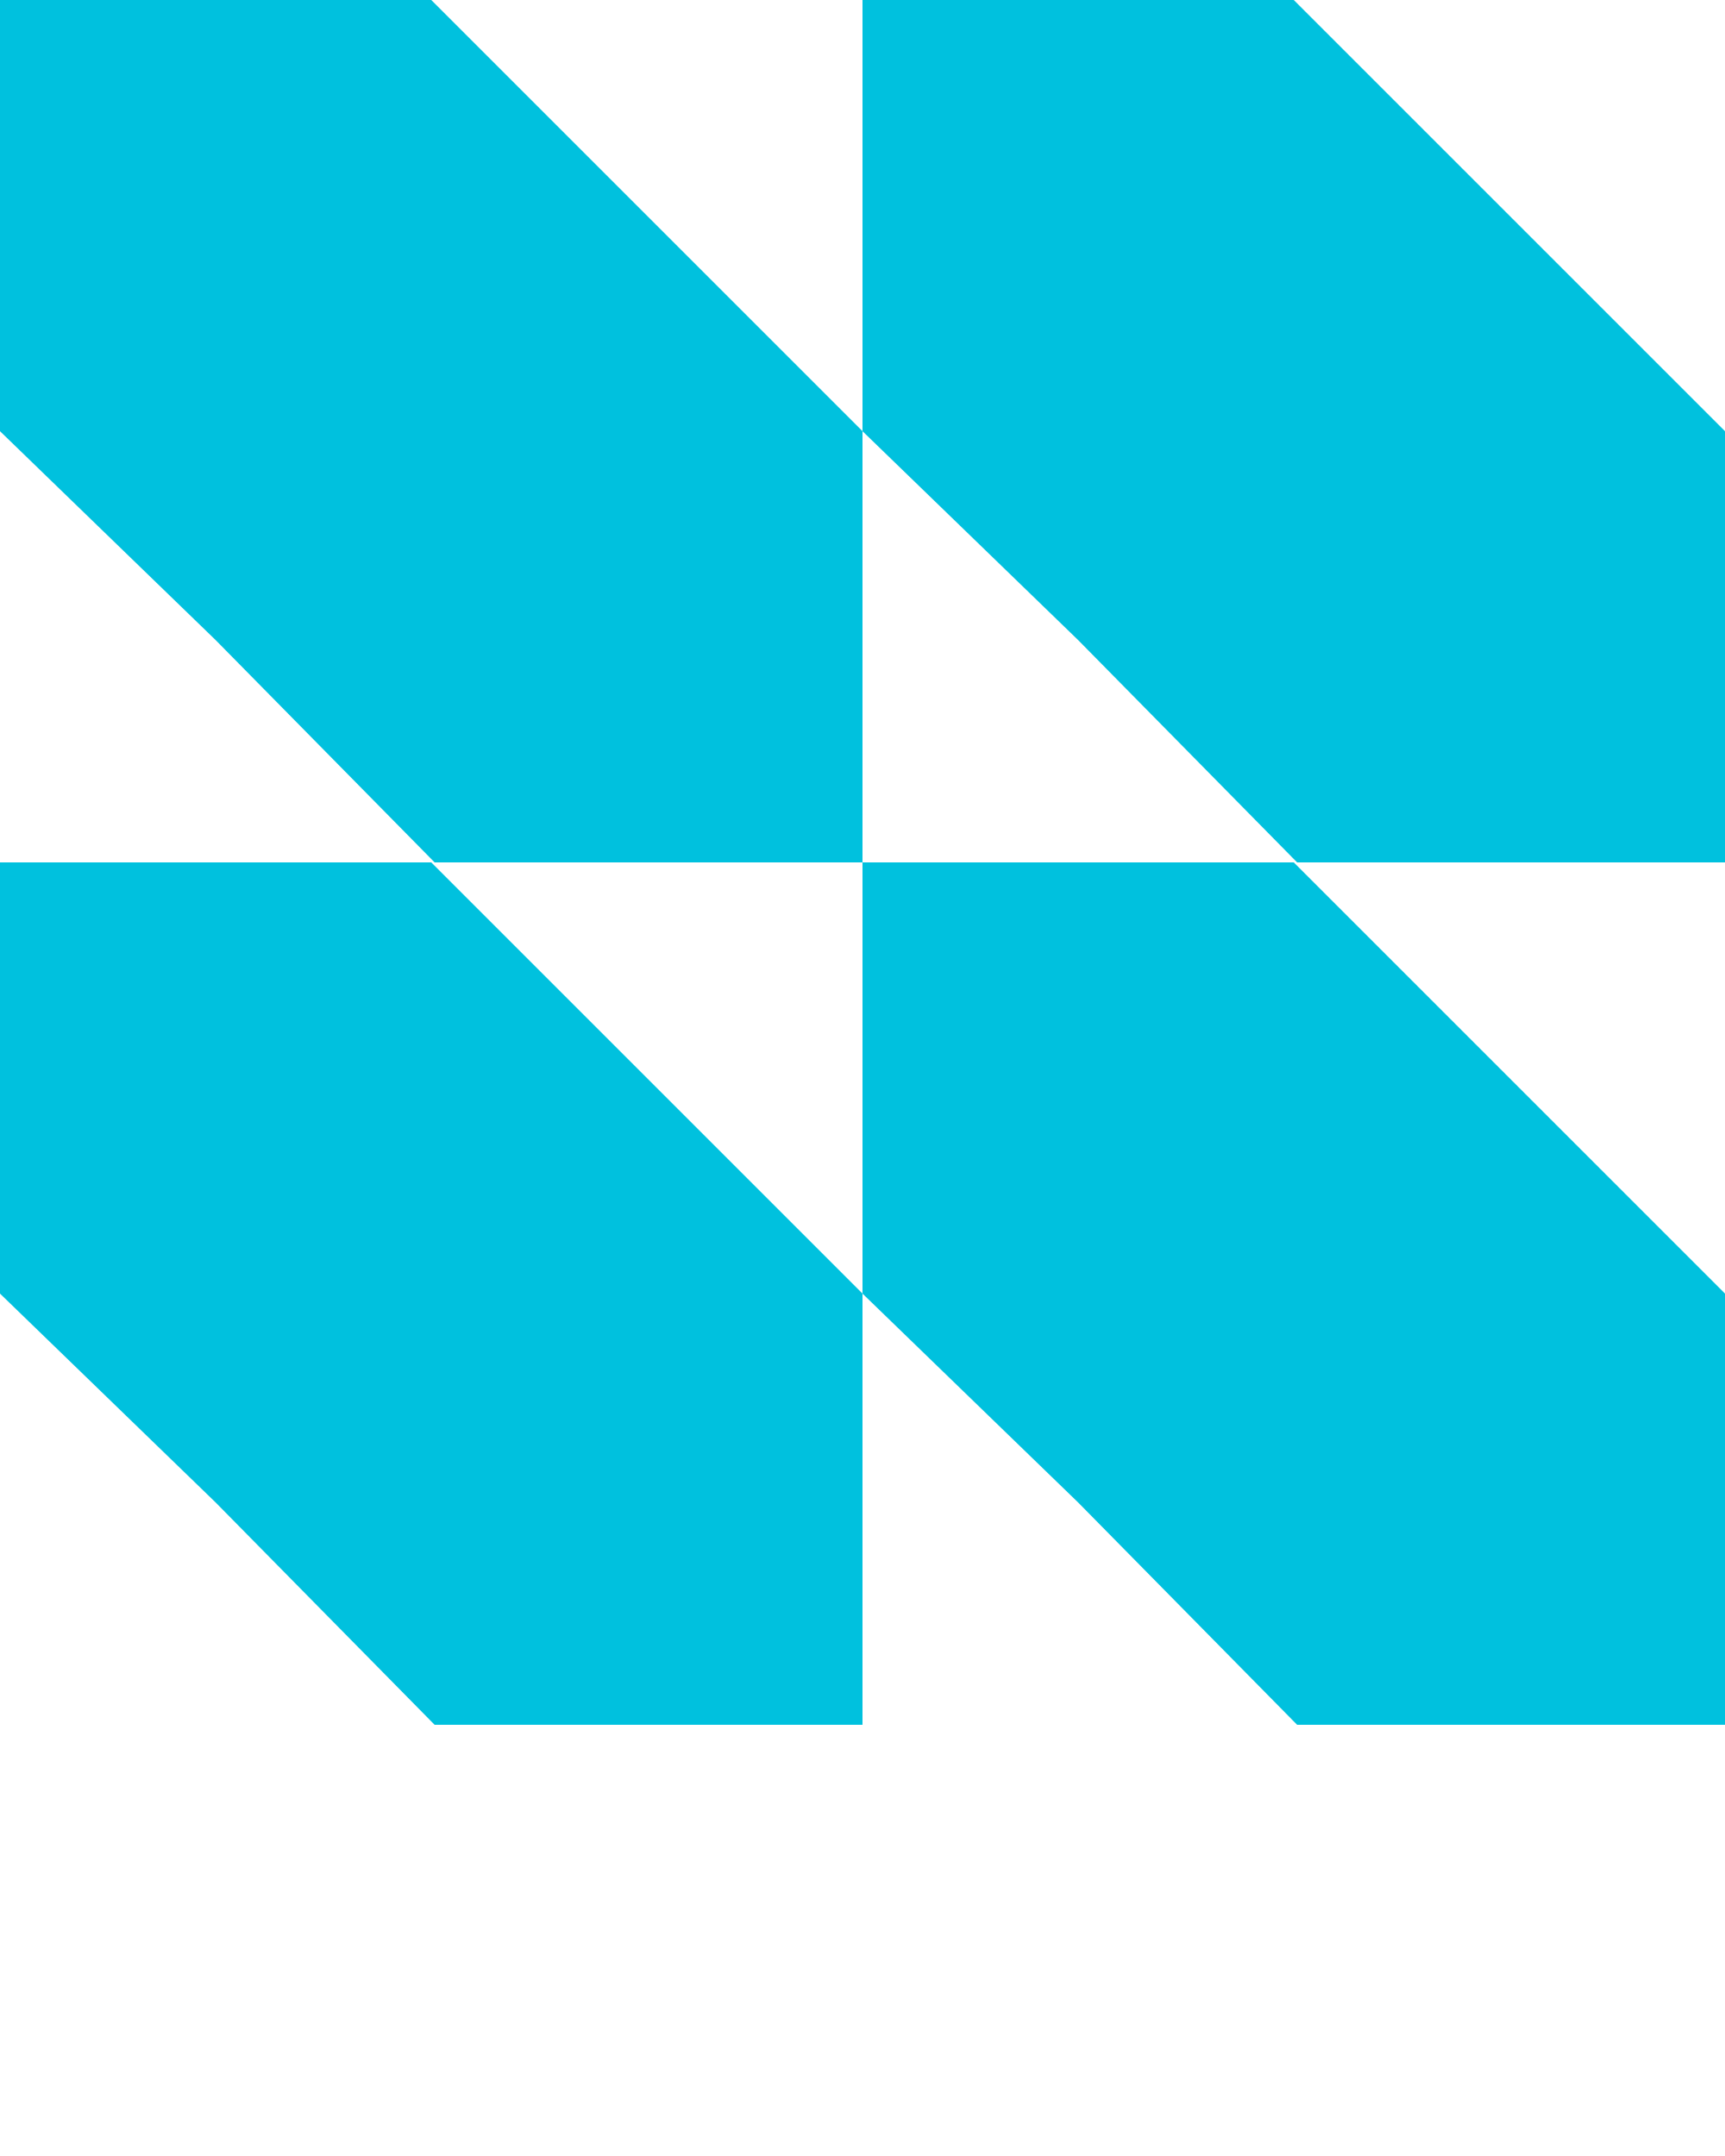
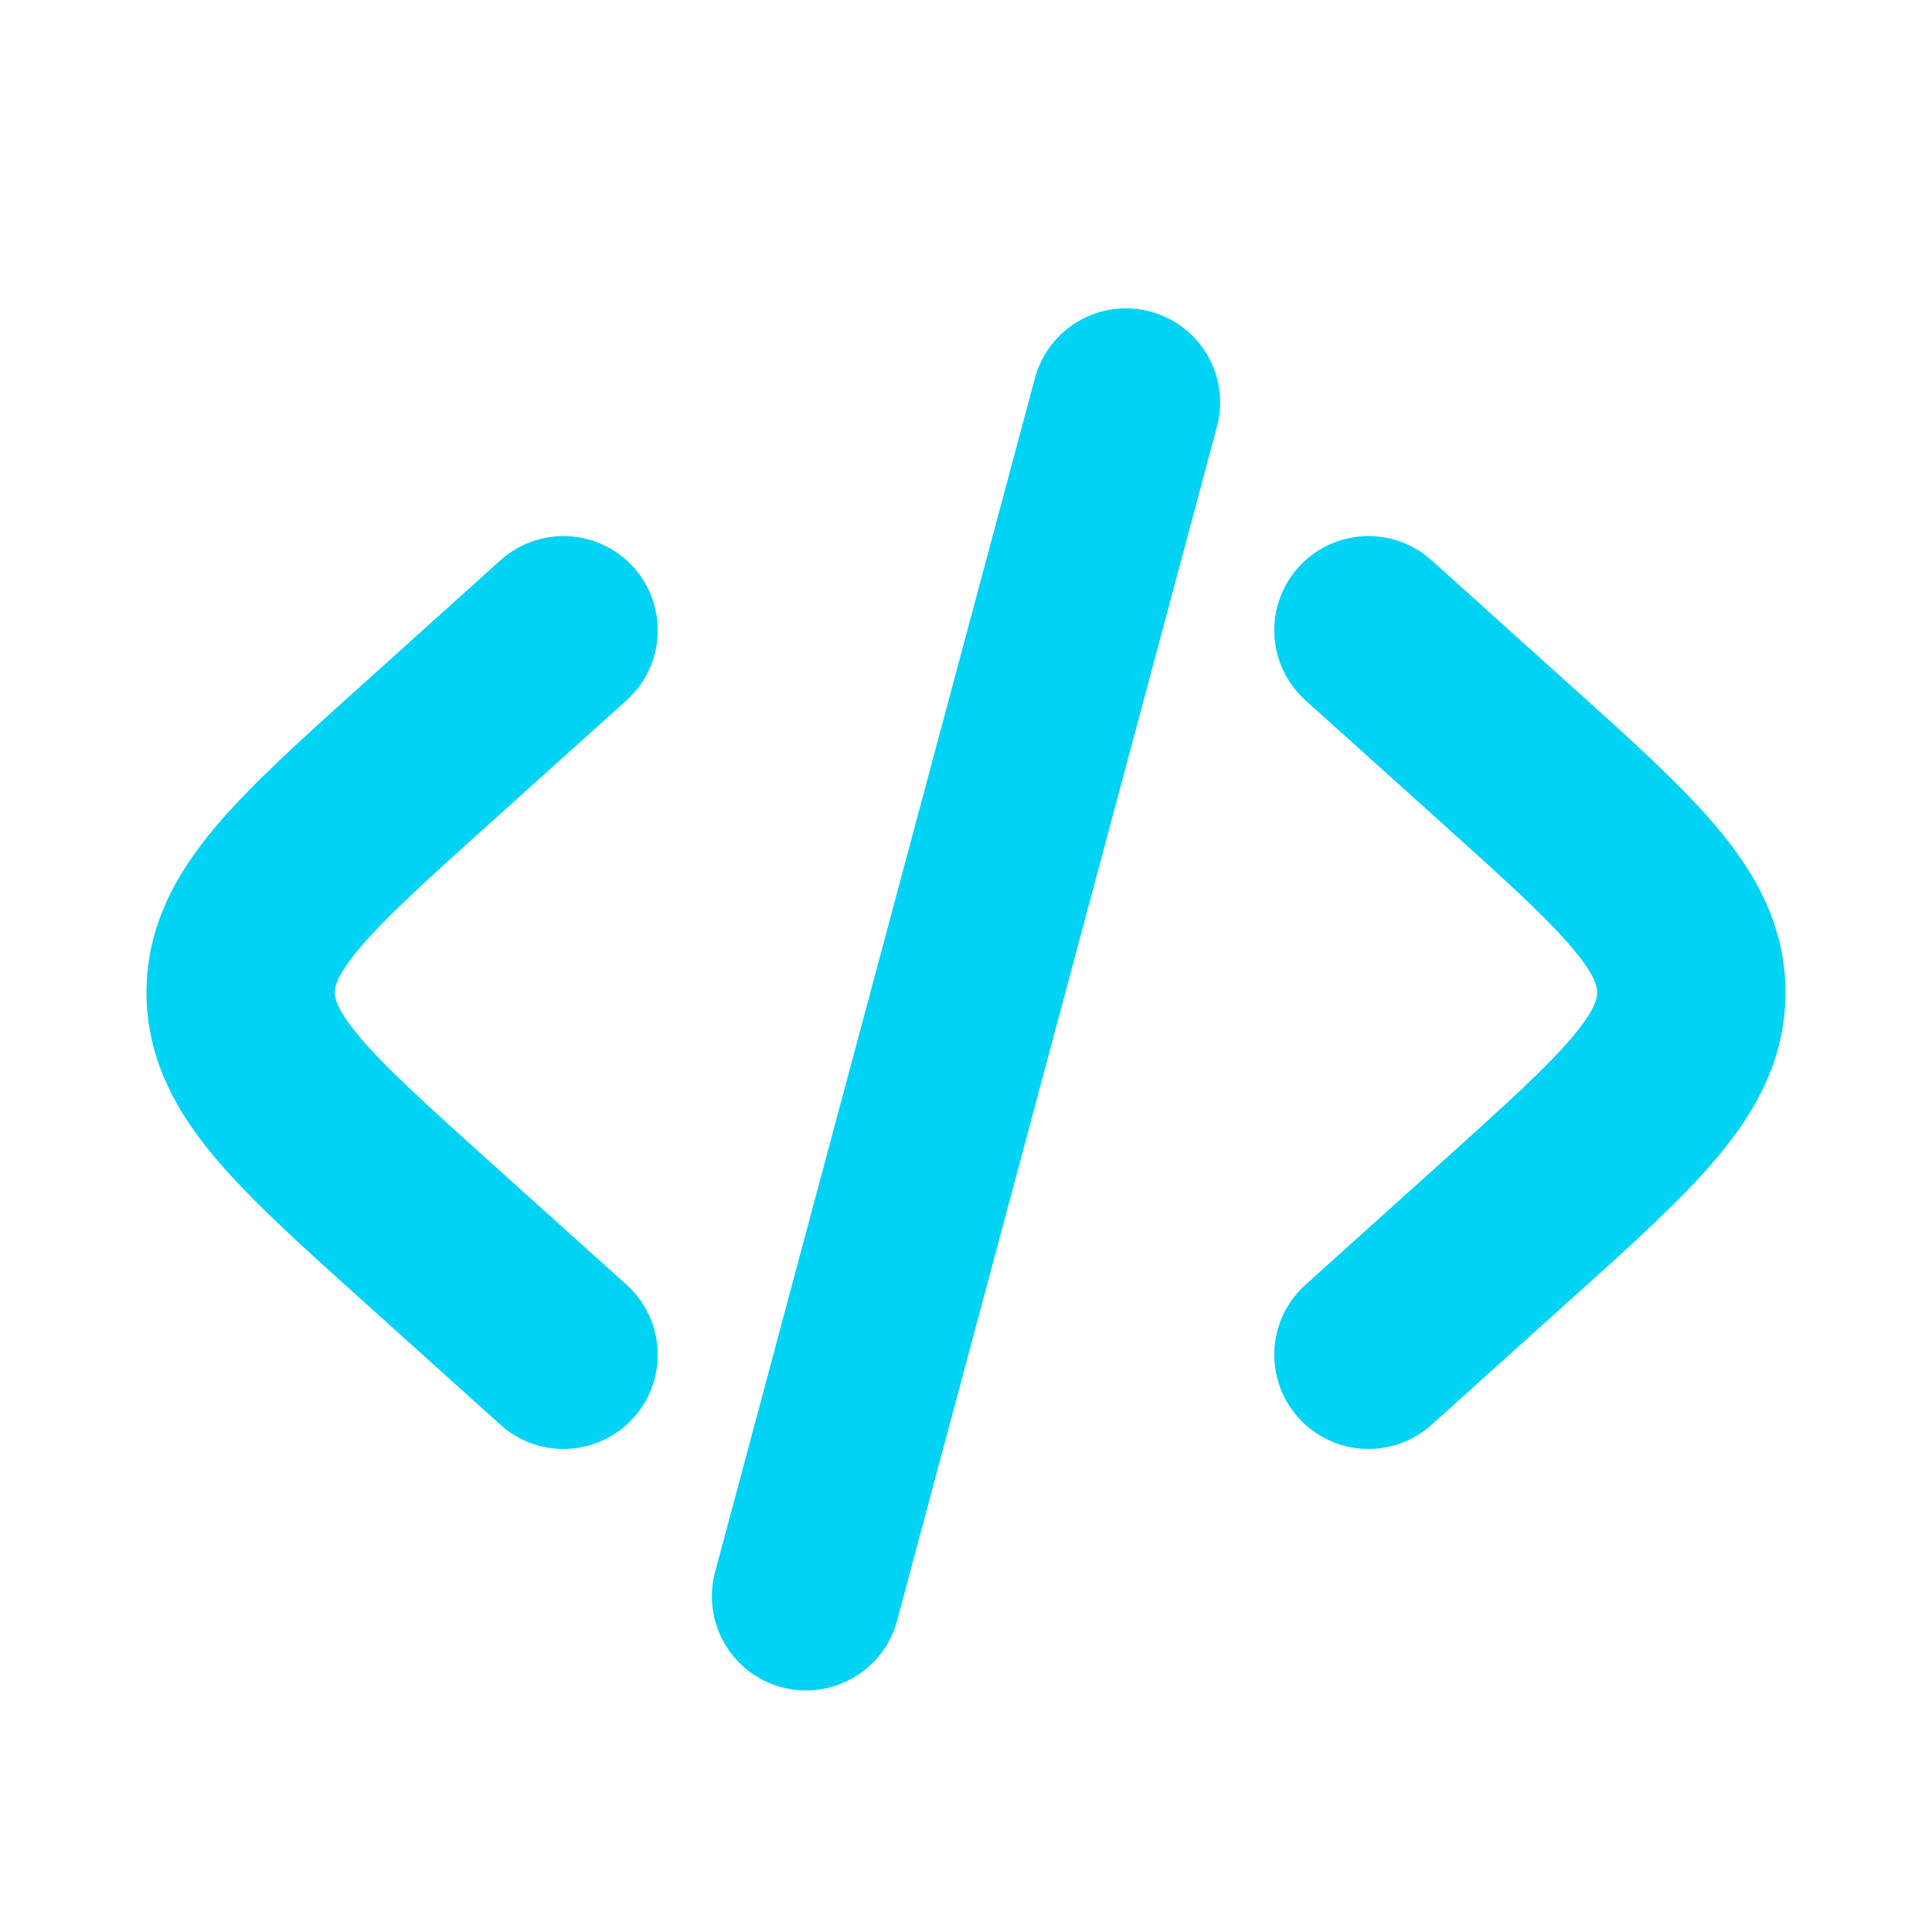
- <svg xmlns="http://www.w3.org/2000/svg" width="256" height="320" fill="none">
-   <path d="M 128 192 L 128 256 L 64.5 256 L 32 223 L 0 192 L 0 128 L 64 128 Z M 256 192 L 256 256 L 192.5 256 L 160 223 L 128 192 L 128 128 L 192 128 Z M 128 64 L 128 128 L 64.5 128 L 32 95 L 0 64 L 0 0 L 64 0 Z M 256 64 L 256 128 L 192.5 128 L 160 95 L 128 64 L 128 0 L 192 0 Z" fill="#00C1DE" />
+ <svg xmlns="http://www.w3.org/2000/svg" width="256px" height="256px" viewBox="0 0 24 24" fill="none" stroke="#00D3F3" stroke-width="0.84">
+   <g id="SVGRepo_bgCarrier" stroke-width="0" />
+   <g id="SVGRepo_tracerCarrier" stroke-linecap="round" stroke-linejoin="round" stroke="#00D3F3CCCCCC" stroke-width="0.048" />
+   <g id="SVGRepo_iconCarrier">
+     <path d="M14.181 4.276C14.581 4.383 14.819 4.794 14.711 5.194L10.738 20.024C10.63 20.424 10.219 20.661 9.819 20.554C9.419 20.447 9.182 20.036 9.289 19.636L13.262 4.806C13.37 4.406 13.781 4.168 14.181 4.276Z" fill="#00D3F3" />
+     <path d="M16.442 7.328C16.72 7.02 17.194 6.995 17.502 7.272L19.239 8.836C19.976 9.498 20.586 10.048 21.006 10.547C21.447 11.071 21.76 11.634 21.76 12.329C21.76 13.025 21.447 13.588 21.006 14.112C20.586 14.611 19.976 15.161 19.239 15.823L17.502 17.387C17.194 17.664 16.72 17.639 16.442 17.331C16.165 17.023 16.19 16.549 16.498 16.272L18.195 14.745C18.983 14.036 19.514 13.556 19.858 13.147C20.188 12.754 20.26 12.525 20.26 12.329C20.26 12.134 20.188 11.905 19.858 11.512C19.514 11.103 18.983 10.623 18.195 9.914L16.498 8.387C16.19 8.11 16.165 7.636 16.442 7.328Z" fill="#00D3F3" />
+     <path d="M7.502 8.387C7.81 8.11 7.835 7.636 7.558 7.328C7.28 7.02 6.806 6.995 6.498 7.272L4.761 8.836C4.024 9.498 3.414 10.048 2.994 10.547C2.553 11.071 2.24 11.634 2.24 12.329C2.24 13.025 2.553 13.588 2.994 14.112C3.414 14.611 4.024 15.161 4.761 15.823L6.498 17.387C6.806 17.664 7.28 17.639 7.558 17.331C7.835 17.023 7.81 16.549 7.502 16.272L5.805 14.745C5.017 14.036 4.486 13.556 4.142 13.147C3.812 12.754 3.74 12.525 3.74 12.329C3.74 12.134 3.812 11.905 4.142 11.512C4.486 11.103 5.017 10.623 5.805 9.914L7.502 8.387Z" fill="#00D3F3" />
+   </g>
</svg>
